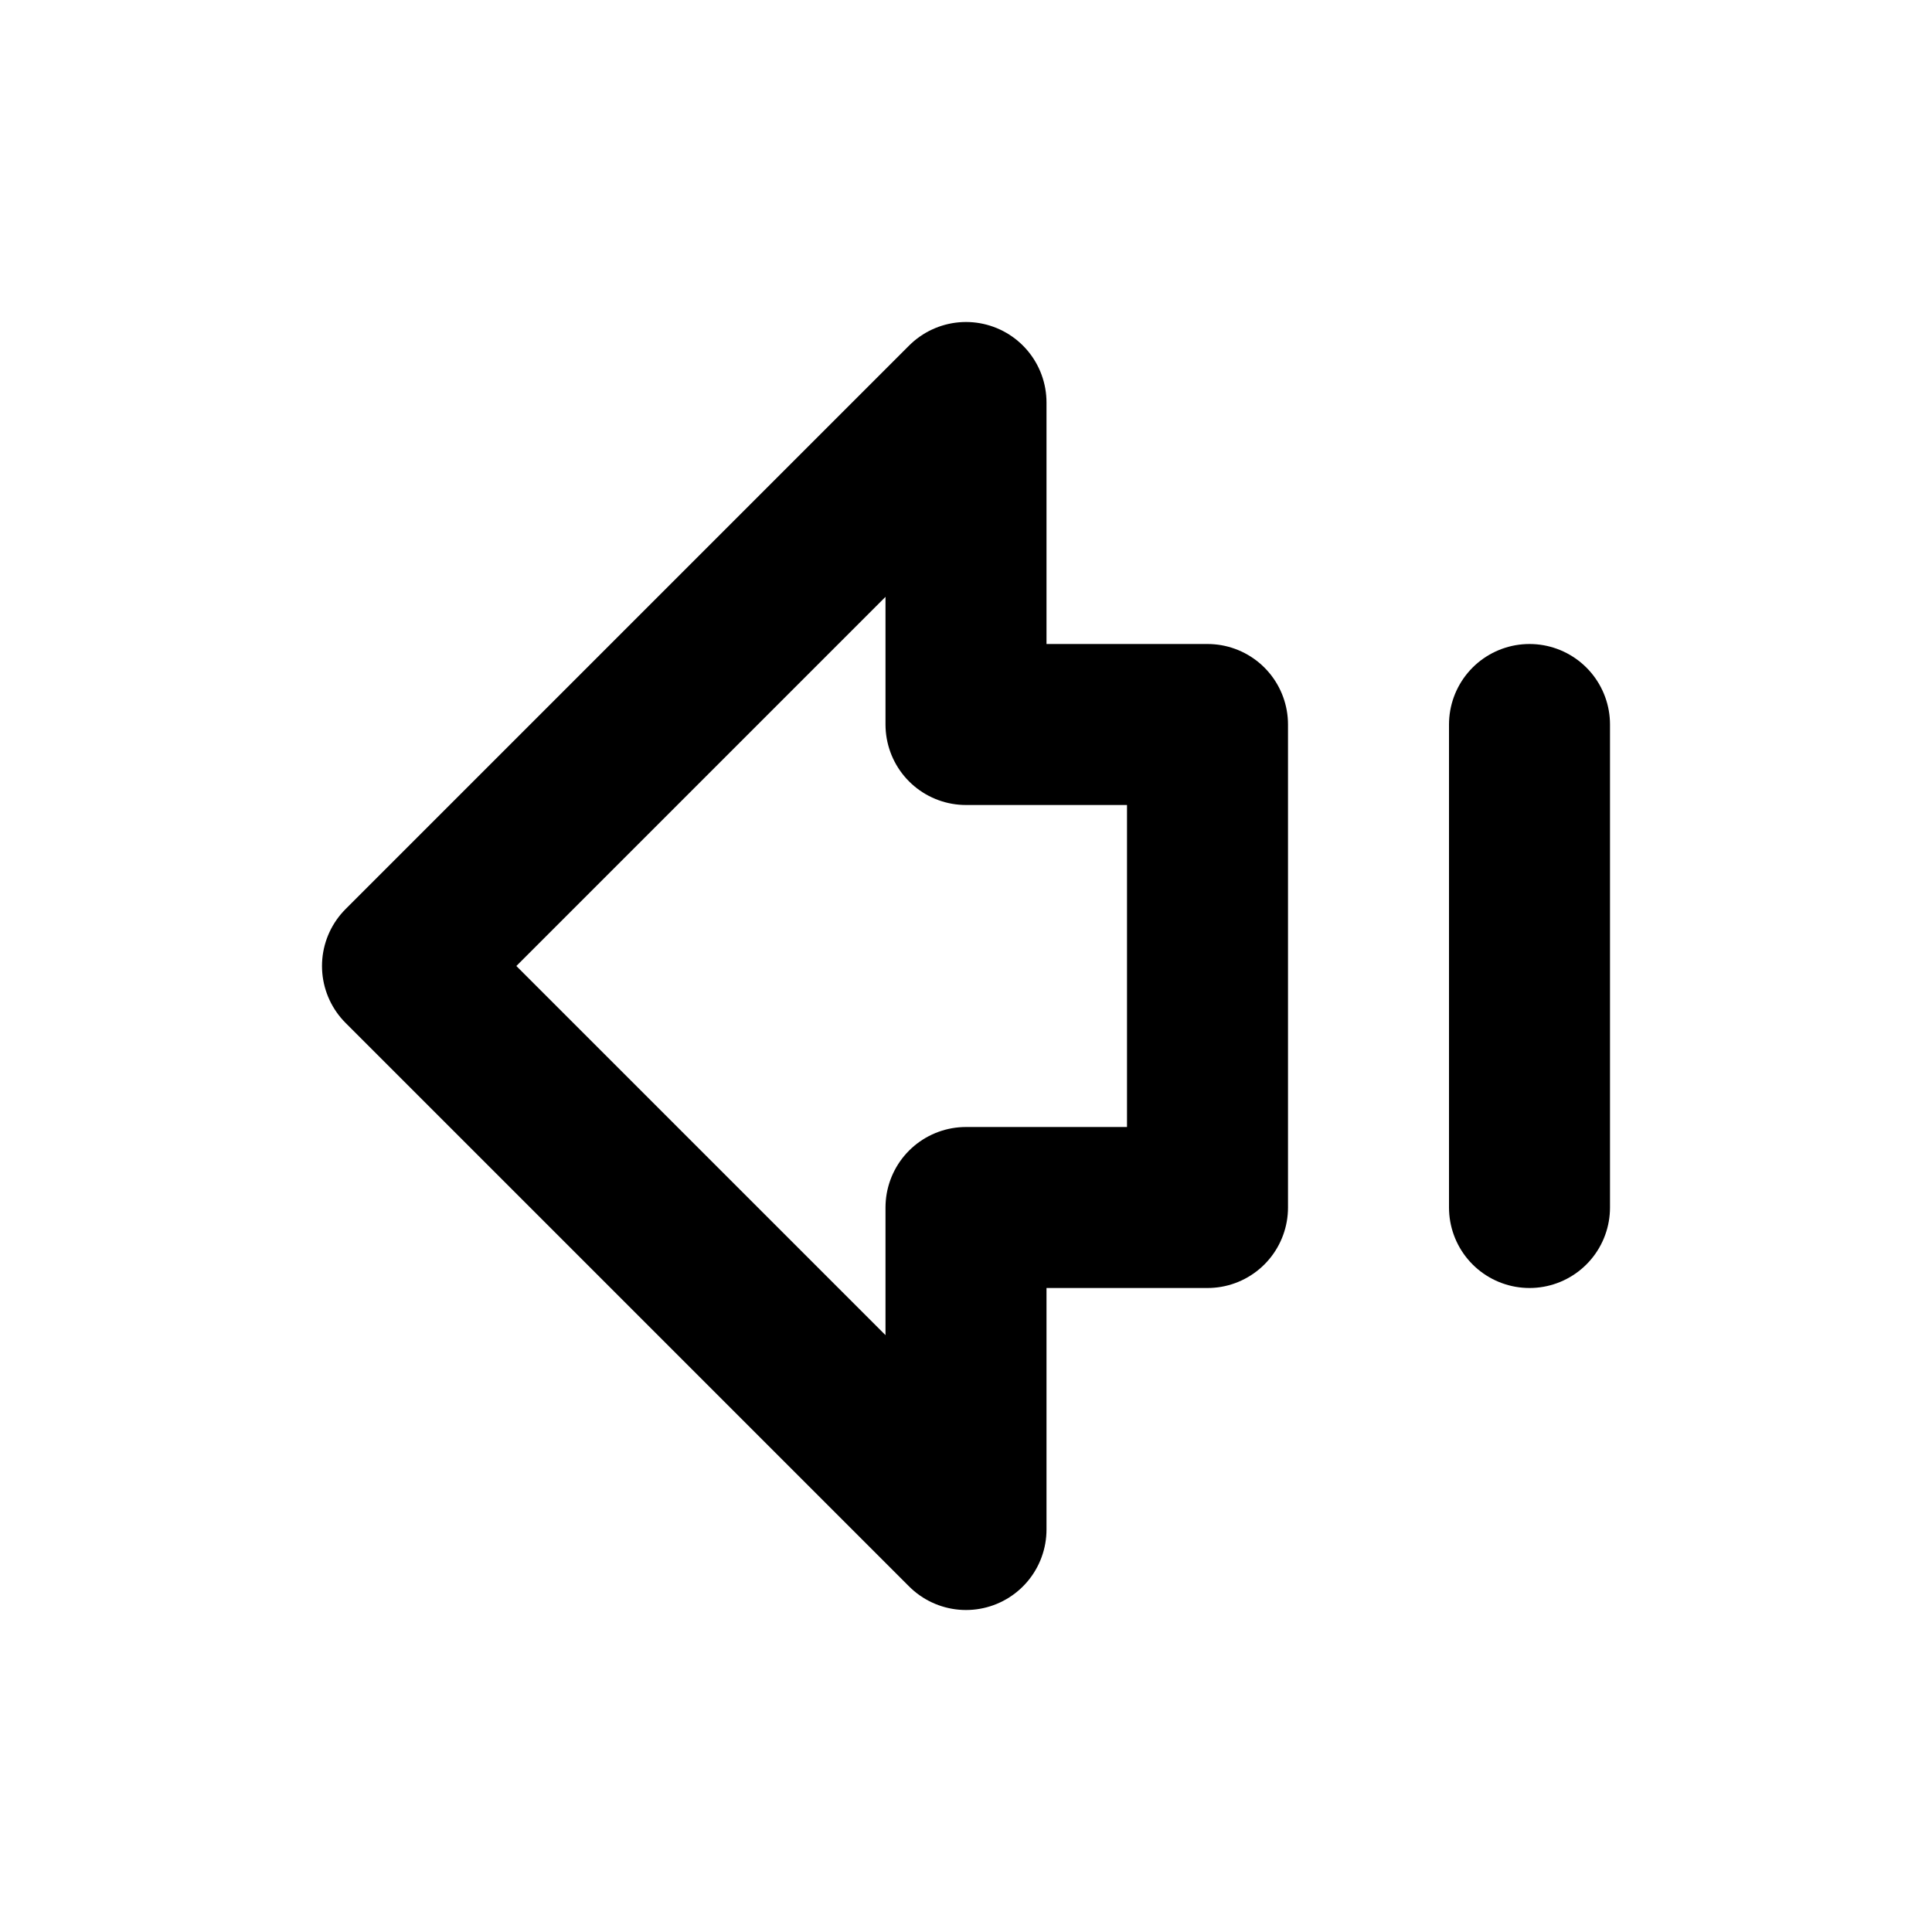
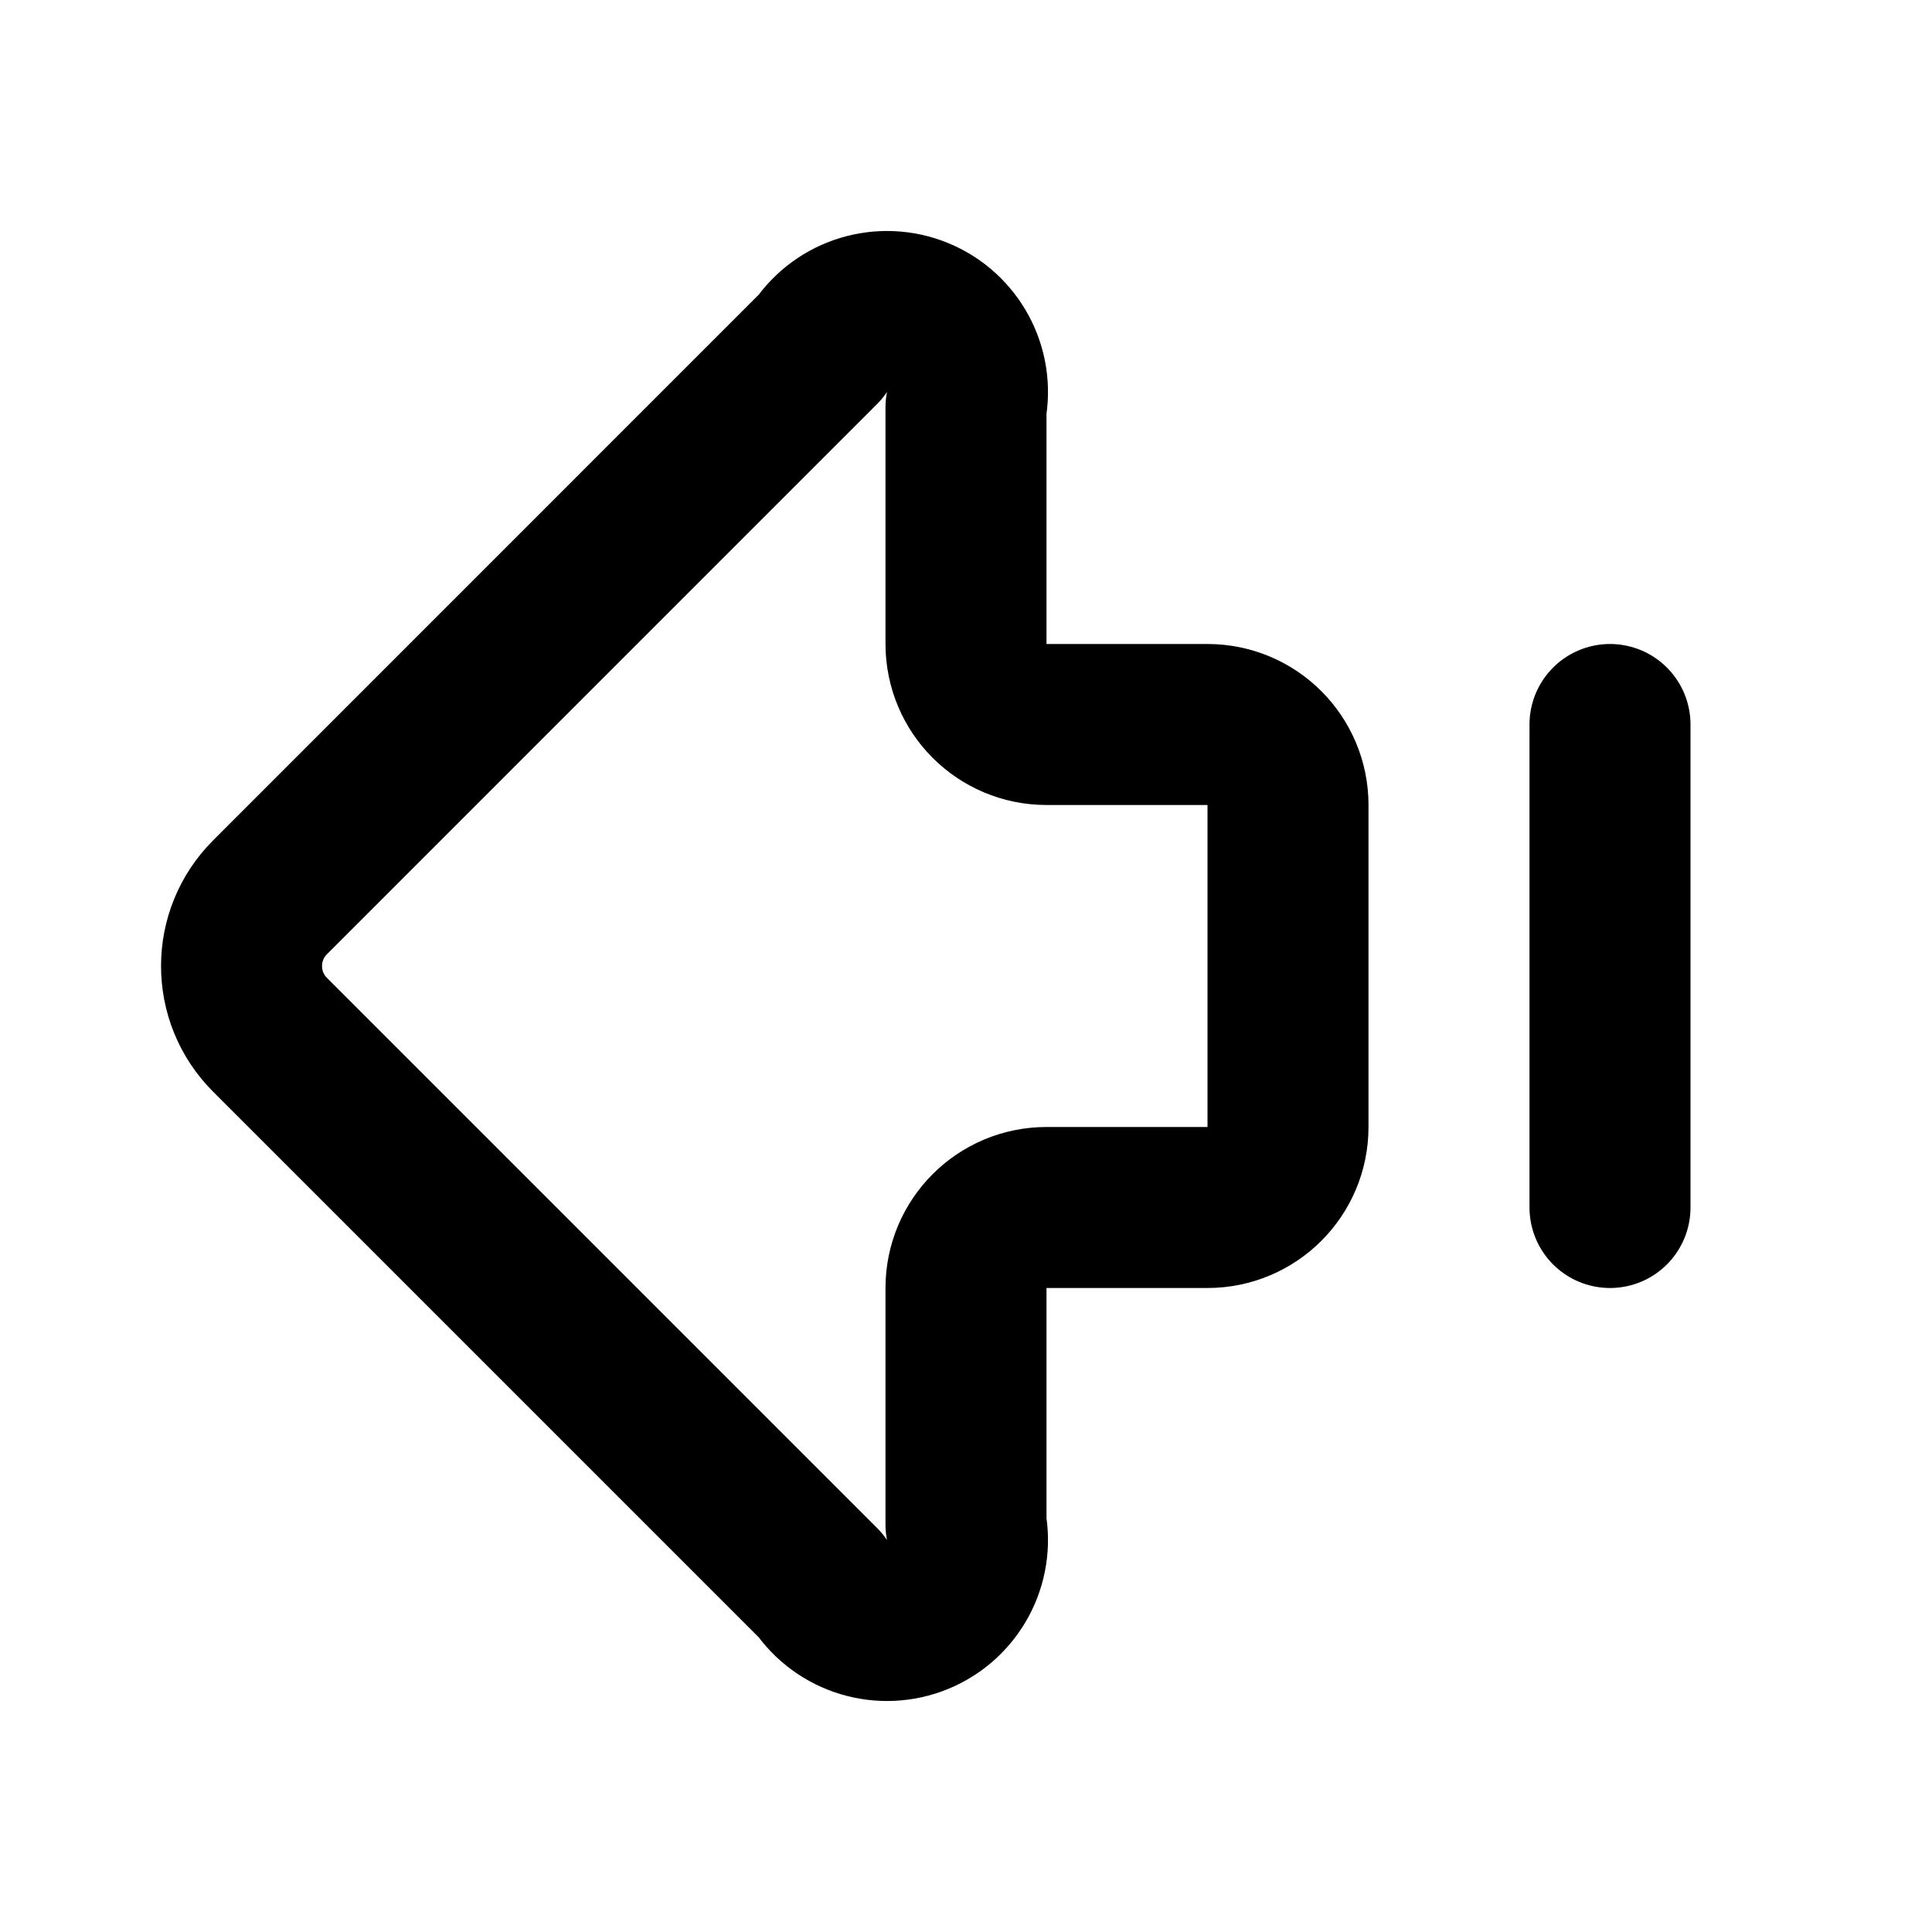
<svg xmlns="http://www.w3.org/2000/svg" width="24" height="24" viewBox="0 0 24 24" fill="none" stroke="currentColor" stroke-width="2" stroke-linecap="round" stroke-linejoin="round">
-   <path d="M19 15V9" />
-   <path d="M15 15h-3v4l-7-7 7-7v4h3v6z" />
+   <path d="M13 9a1 1 0 0 1-1-1V5.061a1 1 0 0 0-1.811-.75l-6.835 6.836a1.207 1.207 0 0 0 0 1.707l6.835 6.835a1 1 0 0 0 1.811-.75V16a1 1 0 0 1 1-1h2a1 1 0 0 0 1-1v-4a1 1 0 0 0-1-1z" />
+   <path d="M20 9v6" />
</svg>
